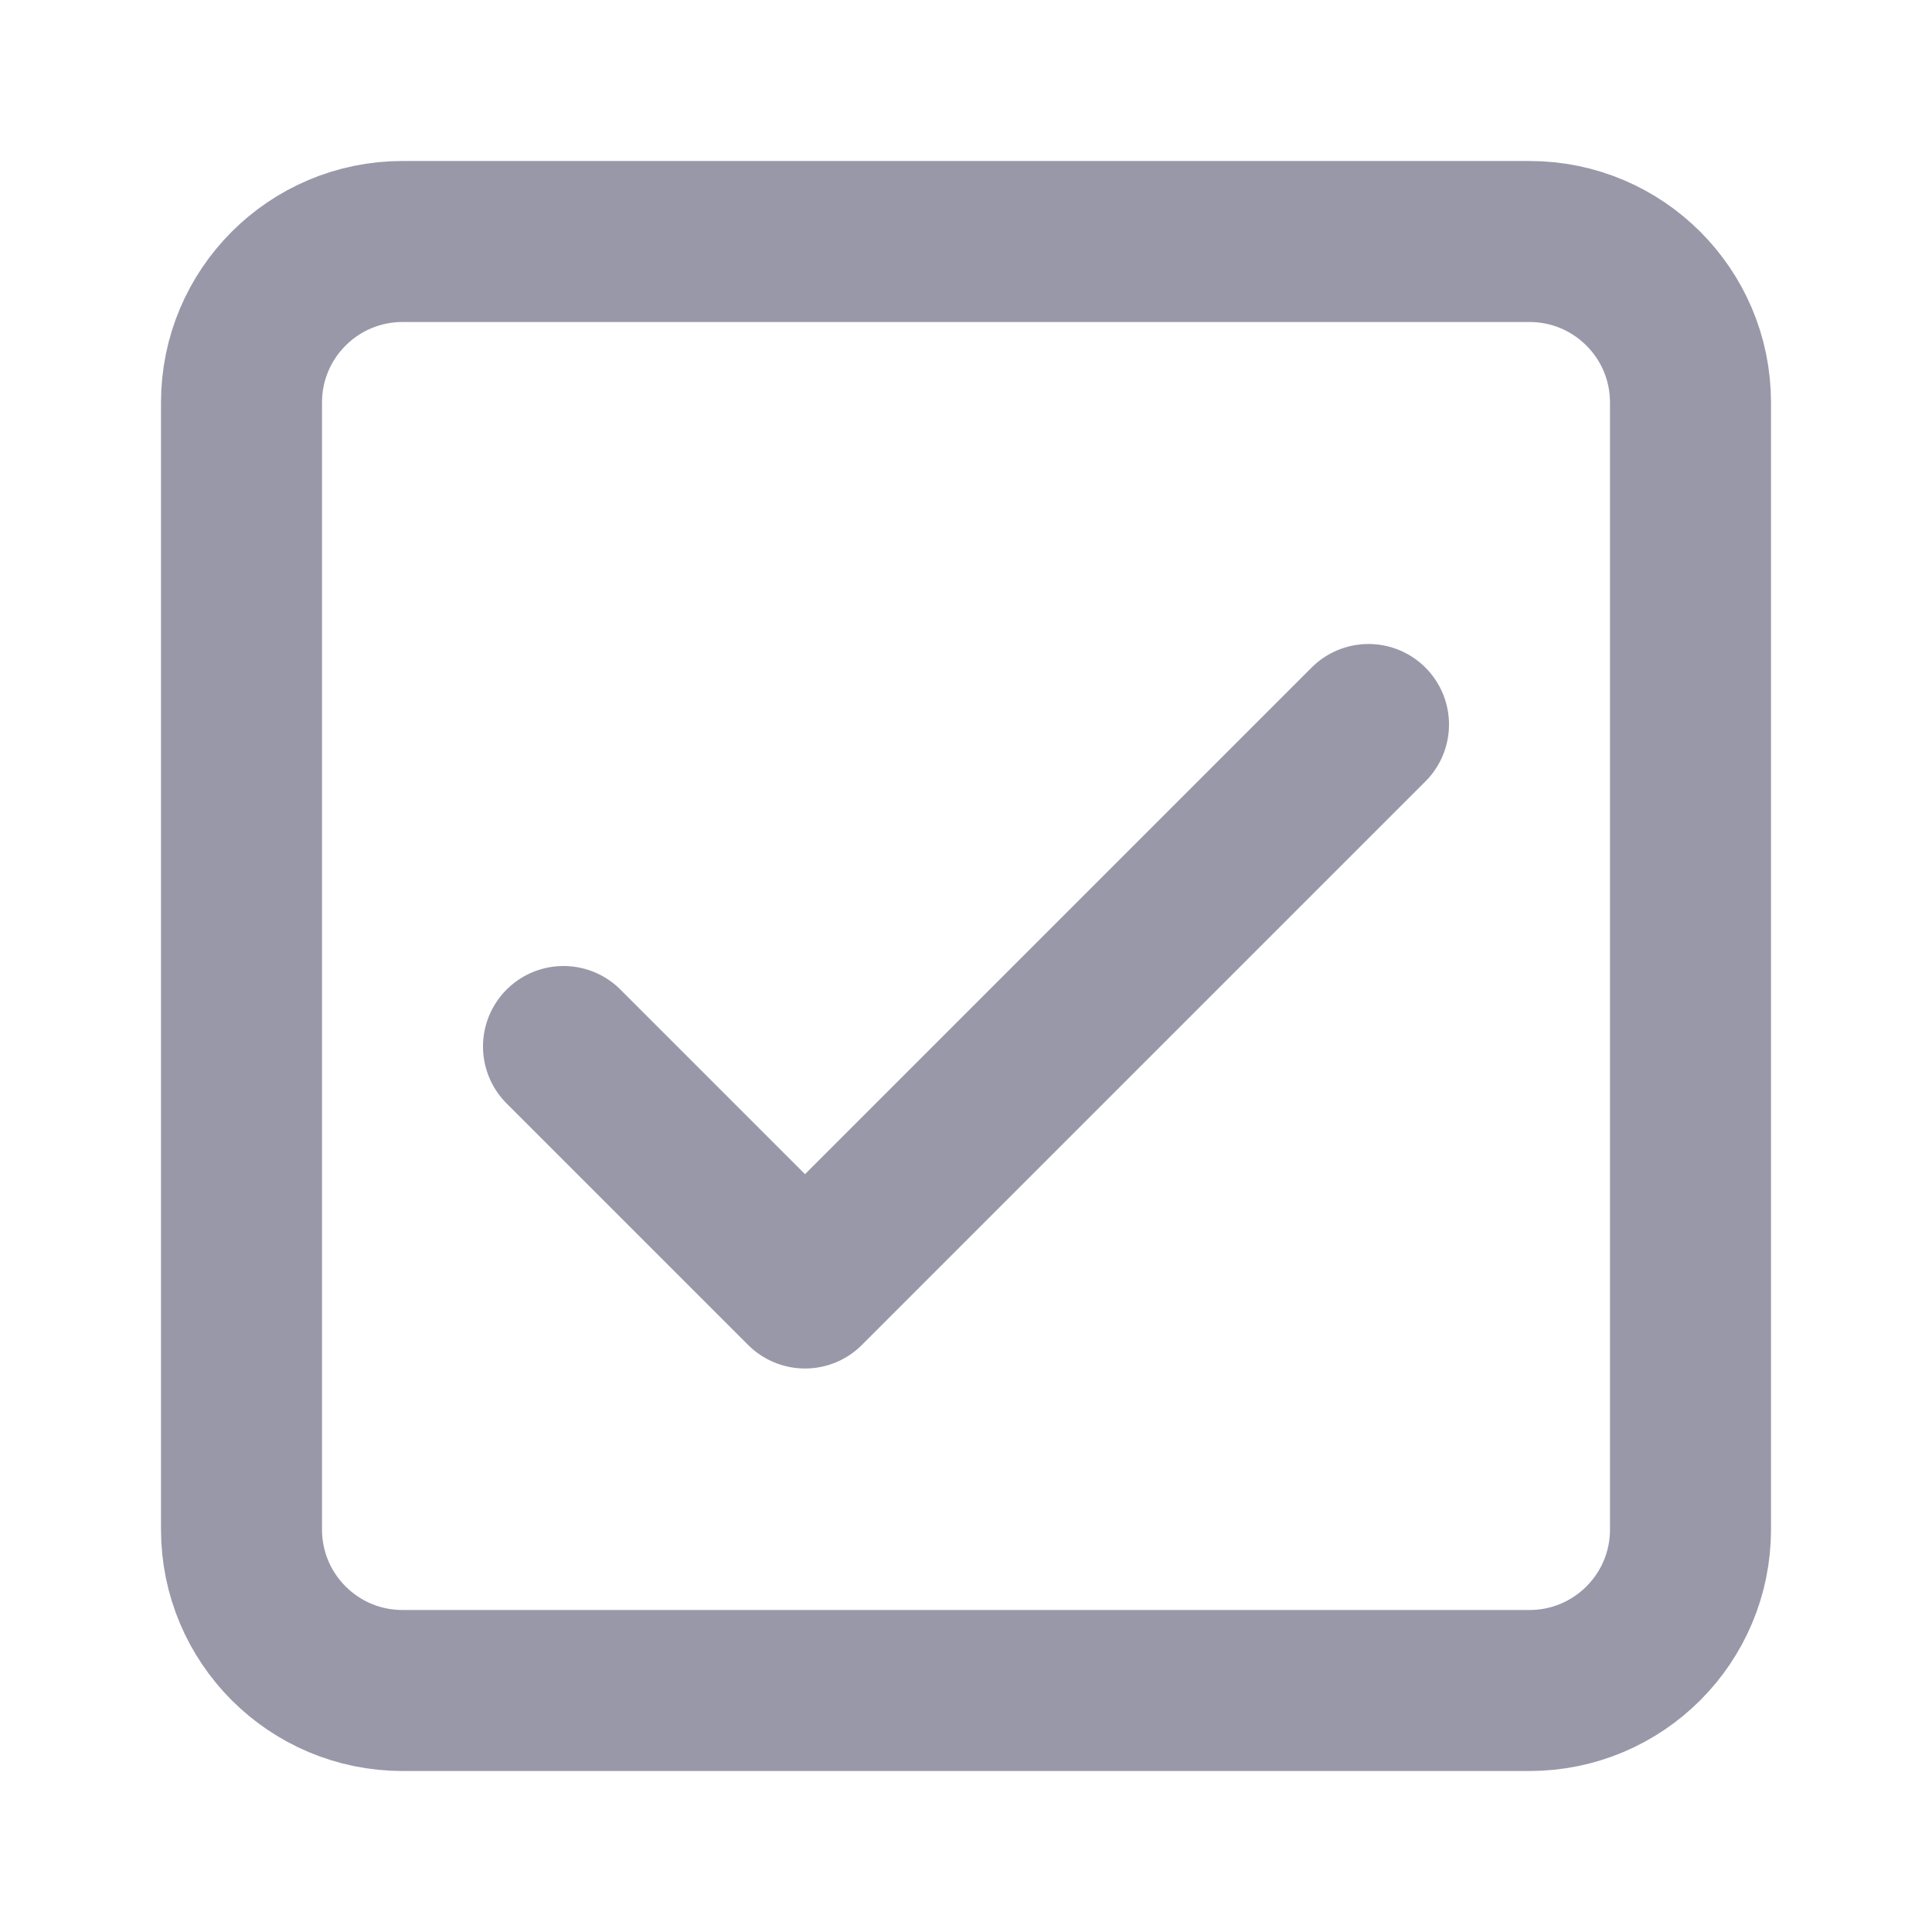
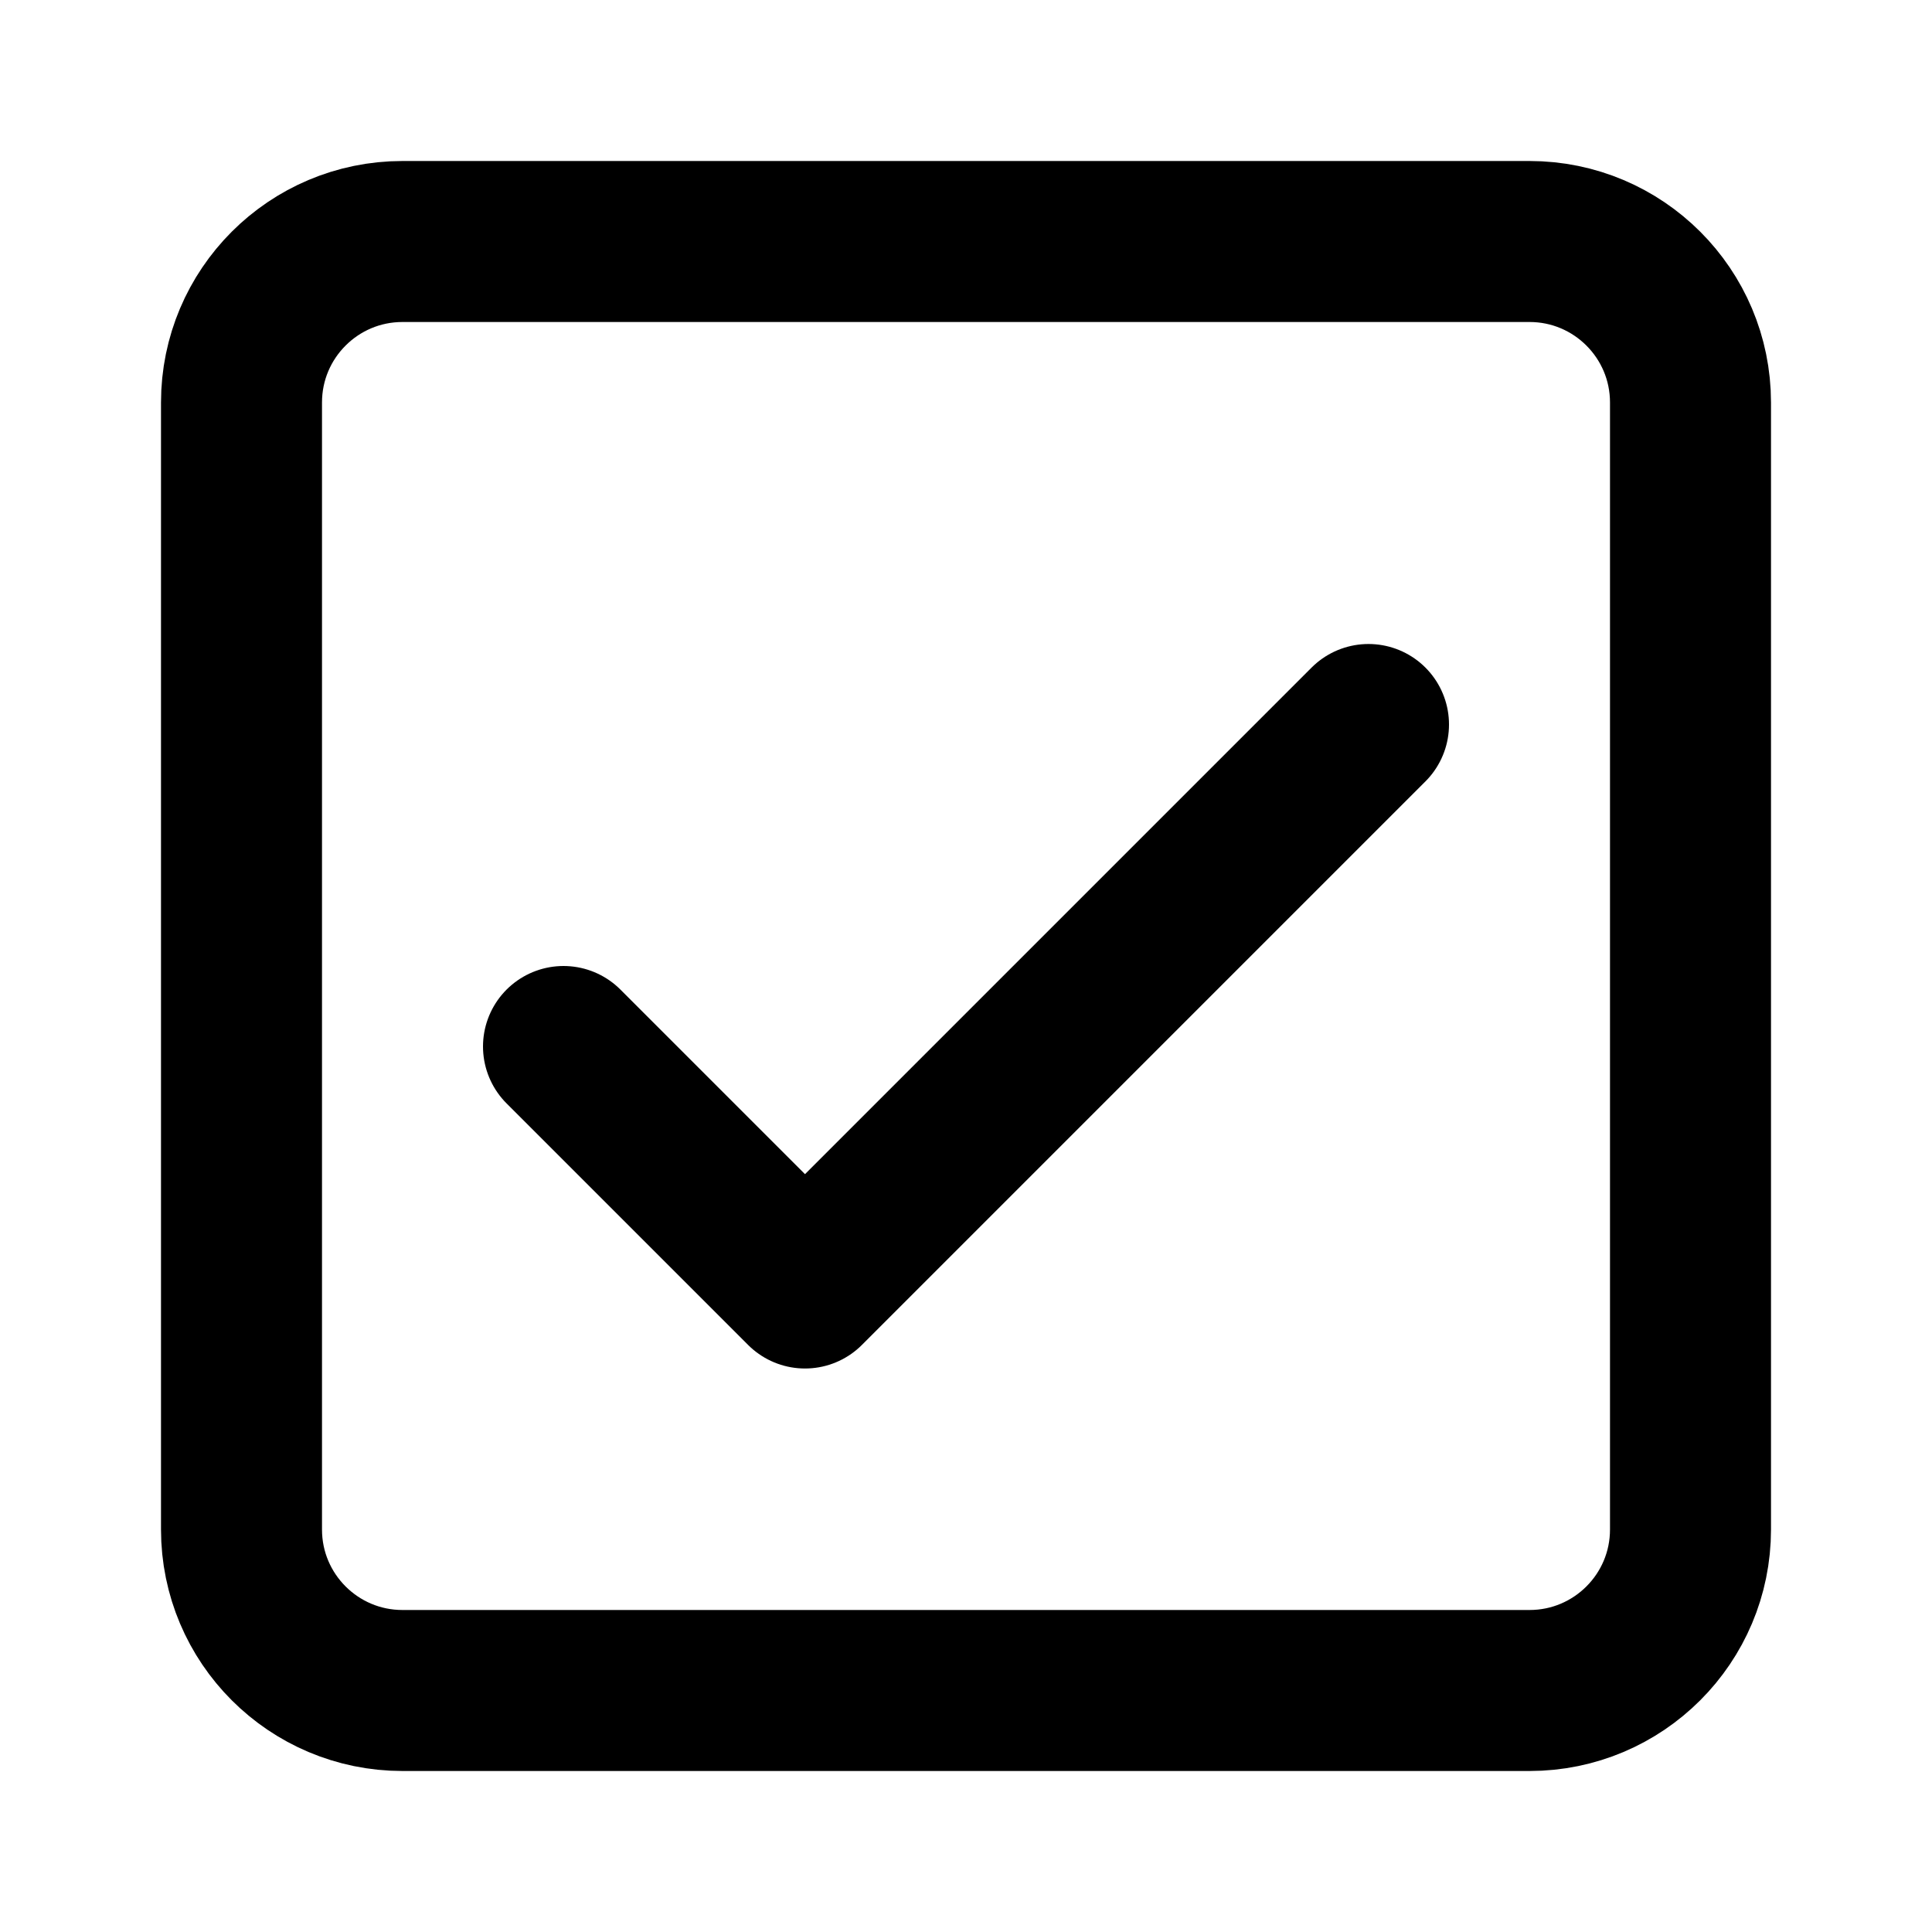
<svg xmlns="http://www.w3.org/2000/svg" width="800px" height="800px" viewBox="0 0 24 24" fill="none">
-   <rect x="3" y="3" width="18" height="18" rx="2" stroke="#9898A8" stroke-width="2" stroke-linecap="round" stroke-linejoin="round" />
-   <path d="M7 13L10 16L17 9" stroke="#9898A8" stroke-width="2" stroke-linecap="round" stroke-linejoin="round" />
+   <rect x="3" y="3" width="18" height="18" rx="2" stroke="currentColor" stroke-width="2" stroke-linecap="round" stroke-linejoin="round" />
+   <path d="M7 13L10 16L17 9" stroke="currentColor" stroke-width="2" stroke-linecap="round" stroke-linejoin="round" />
</svg>
